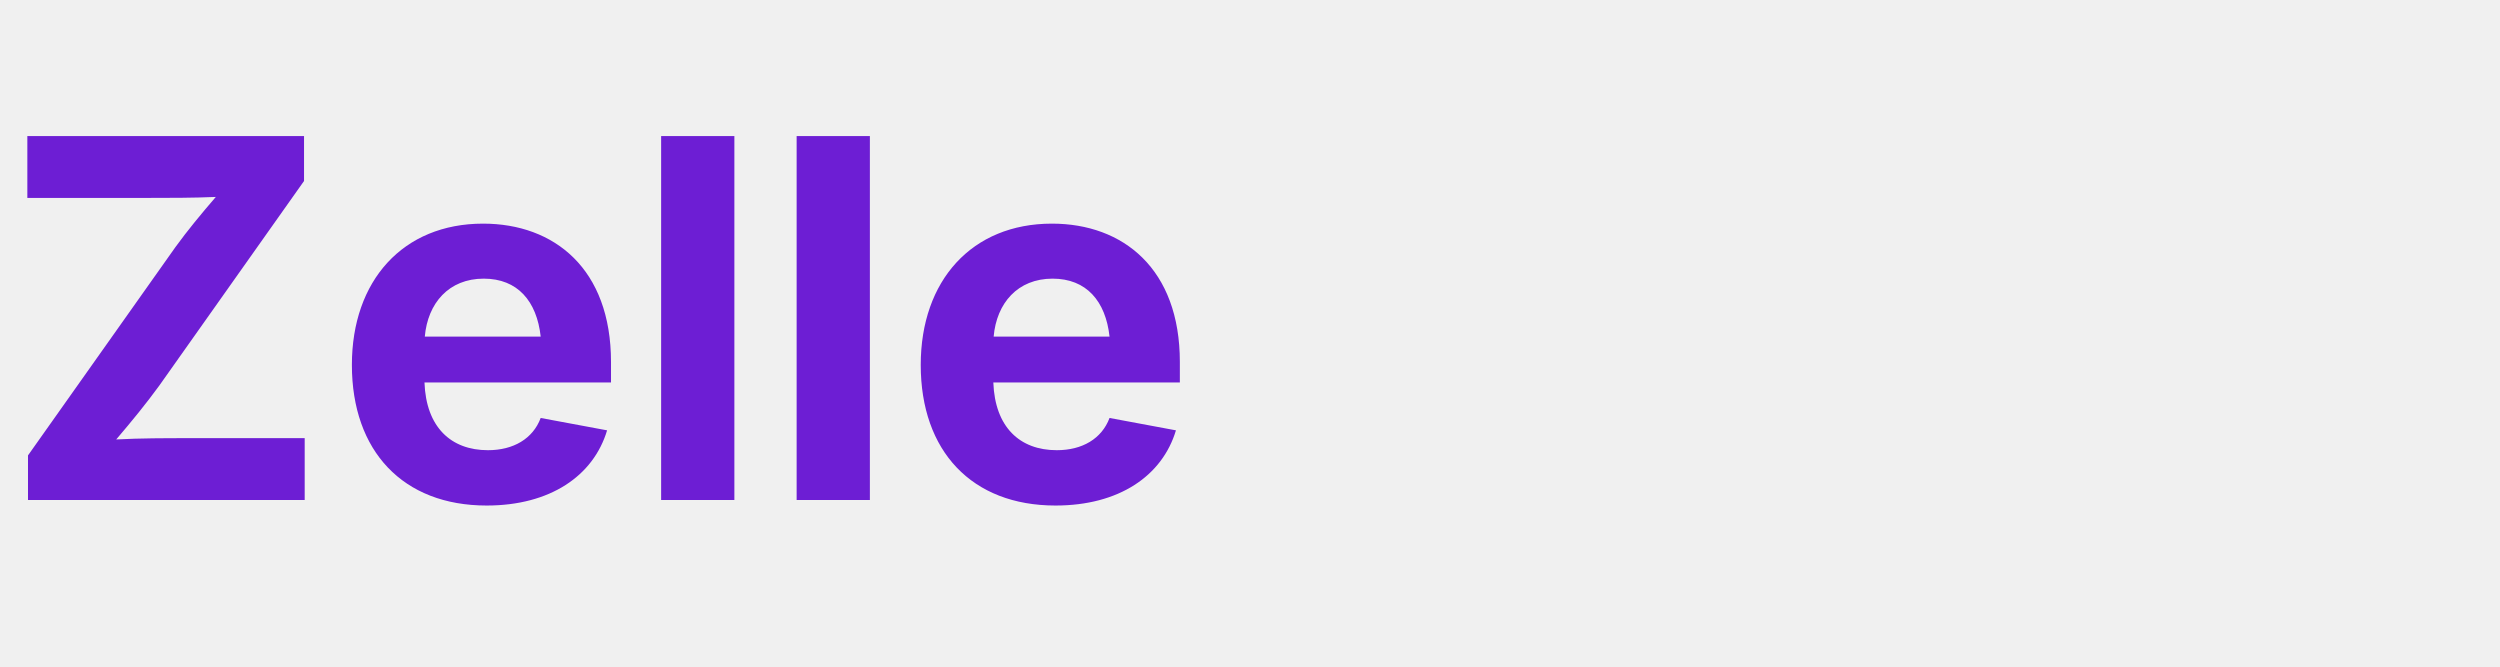
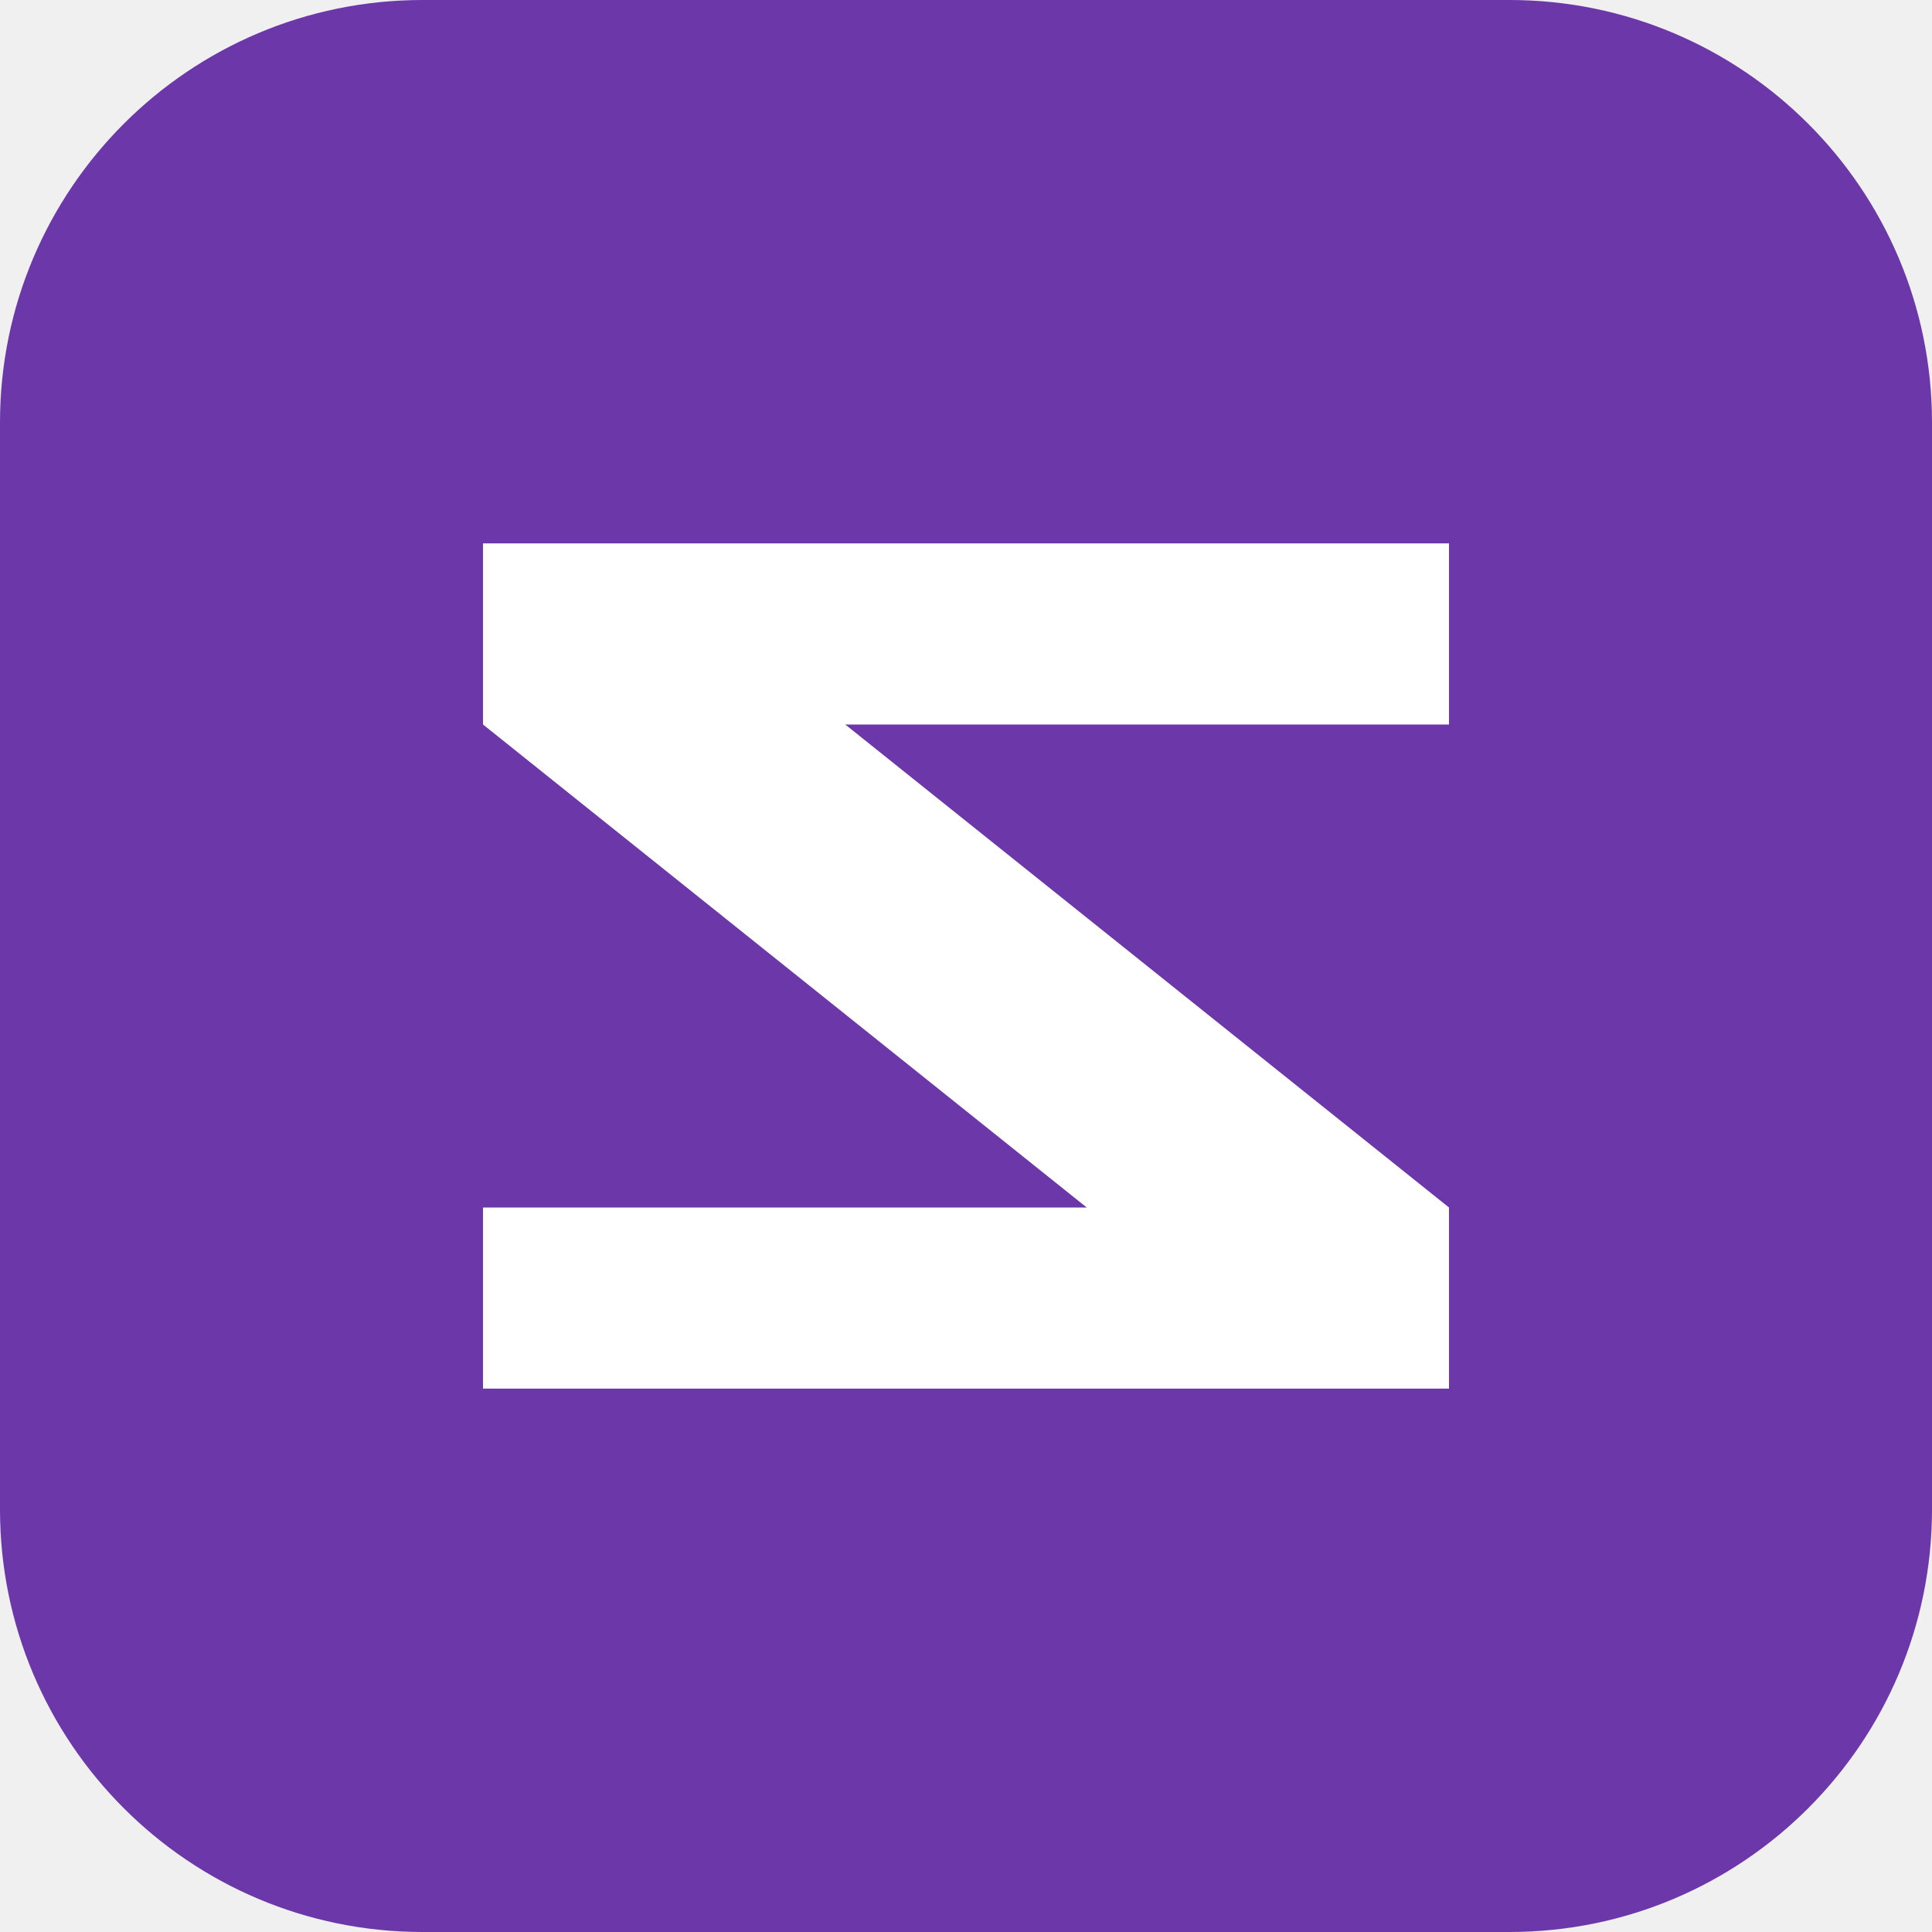
- <svg xmlns="http://www.w3.org/2000/svg" viewBox="0 0 120 32" role="img" aria-label="Zelle">
-   <text x="0" y="24" font-family="system-ui, -apple-system, sans-serif" font-size="24" font-weight="700" fill="#6D1ED4">Zelle</text>
+ <svg xmlns="http://www.w3.org/2000/svg" viewBox="0 0 64 64" width="64" height="64" role="img" aria-label="Zelle">
+   <rect width="64" height="64" rx="14" fill="#6C37A8" />
+   <path fill="#FFF" d="M16 18 L16 24 L36 40 L16 40 L16 46 L48 46 L48 40 L28 24 L48 24 L48 18 Z" />
</svg>
